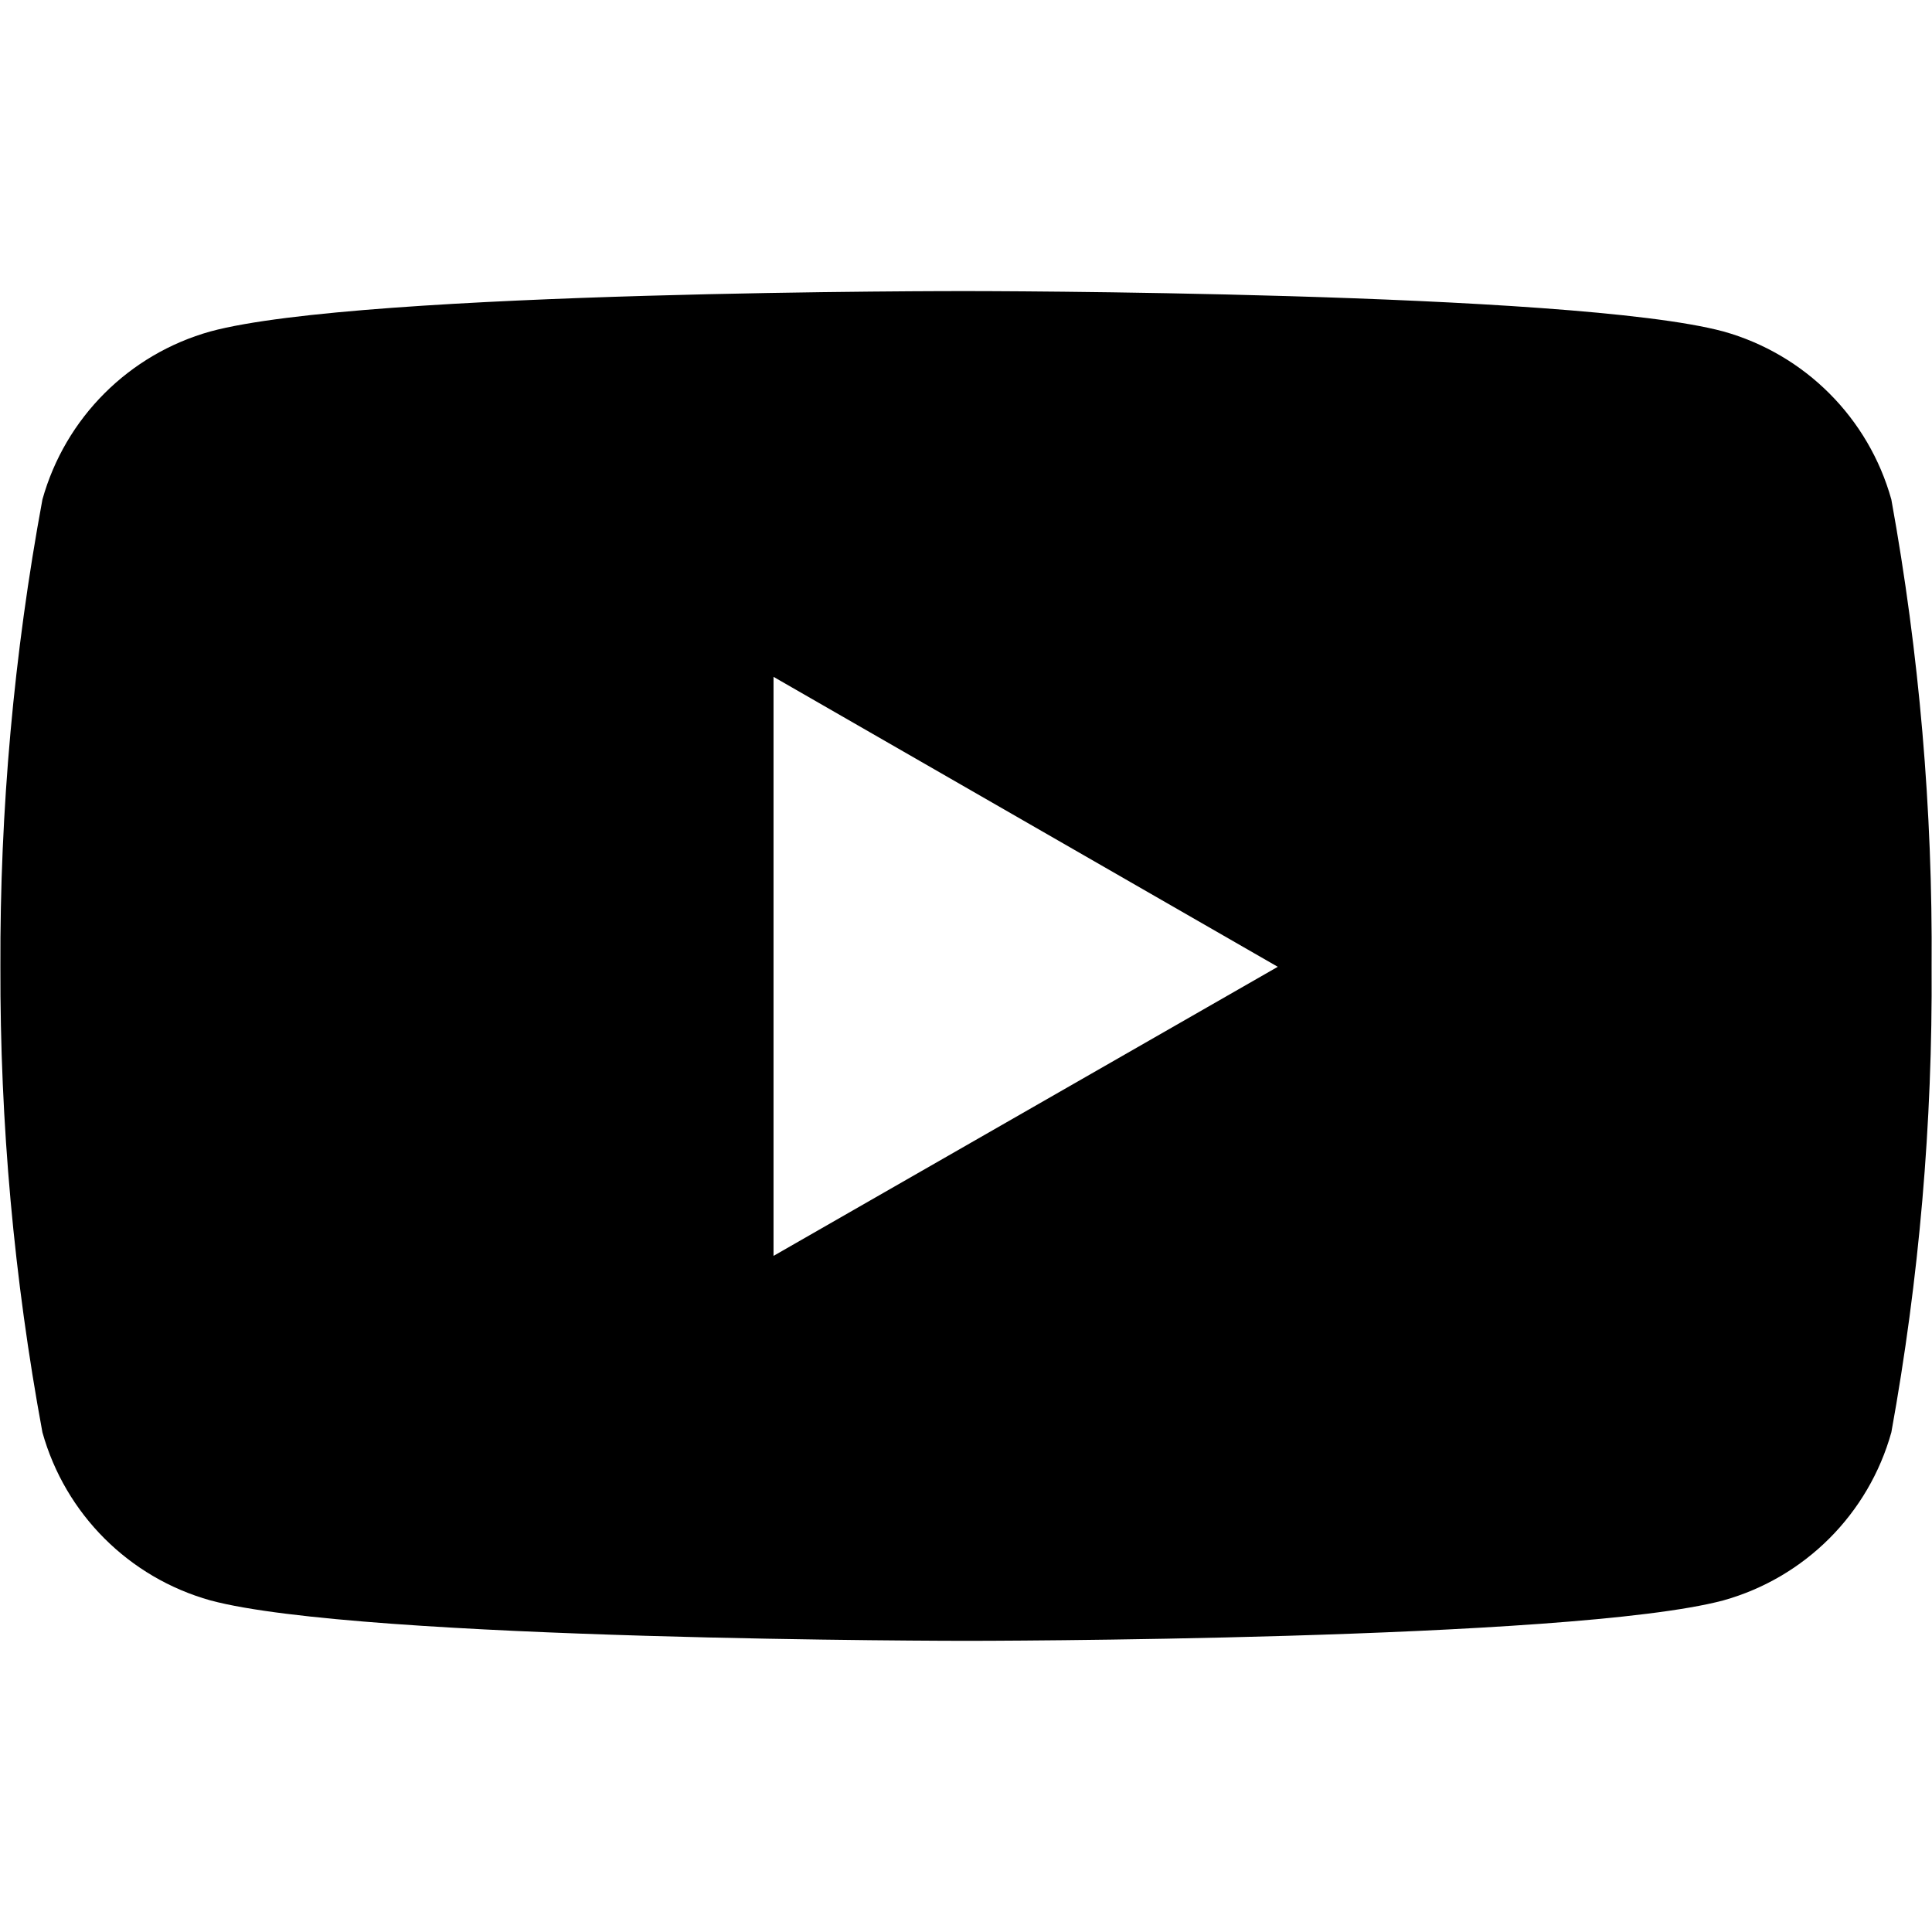
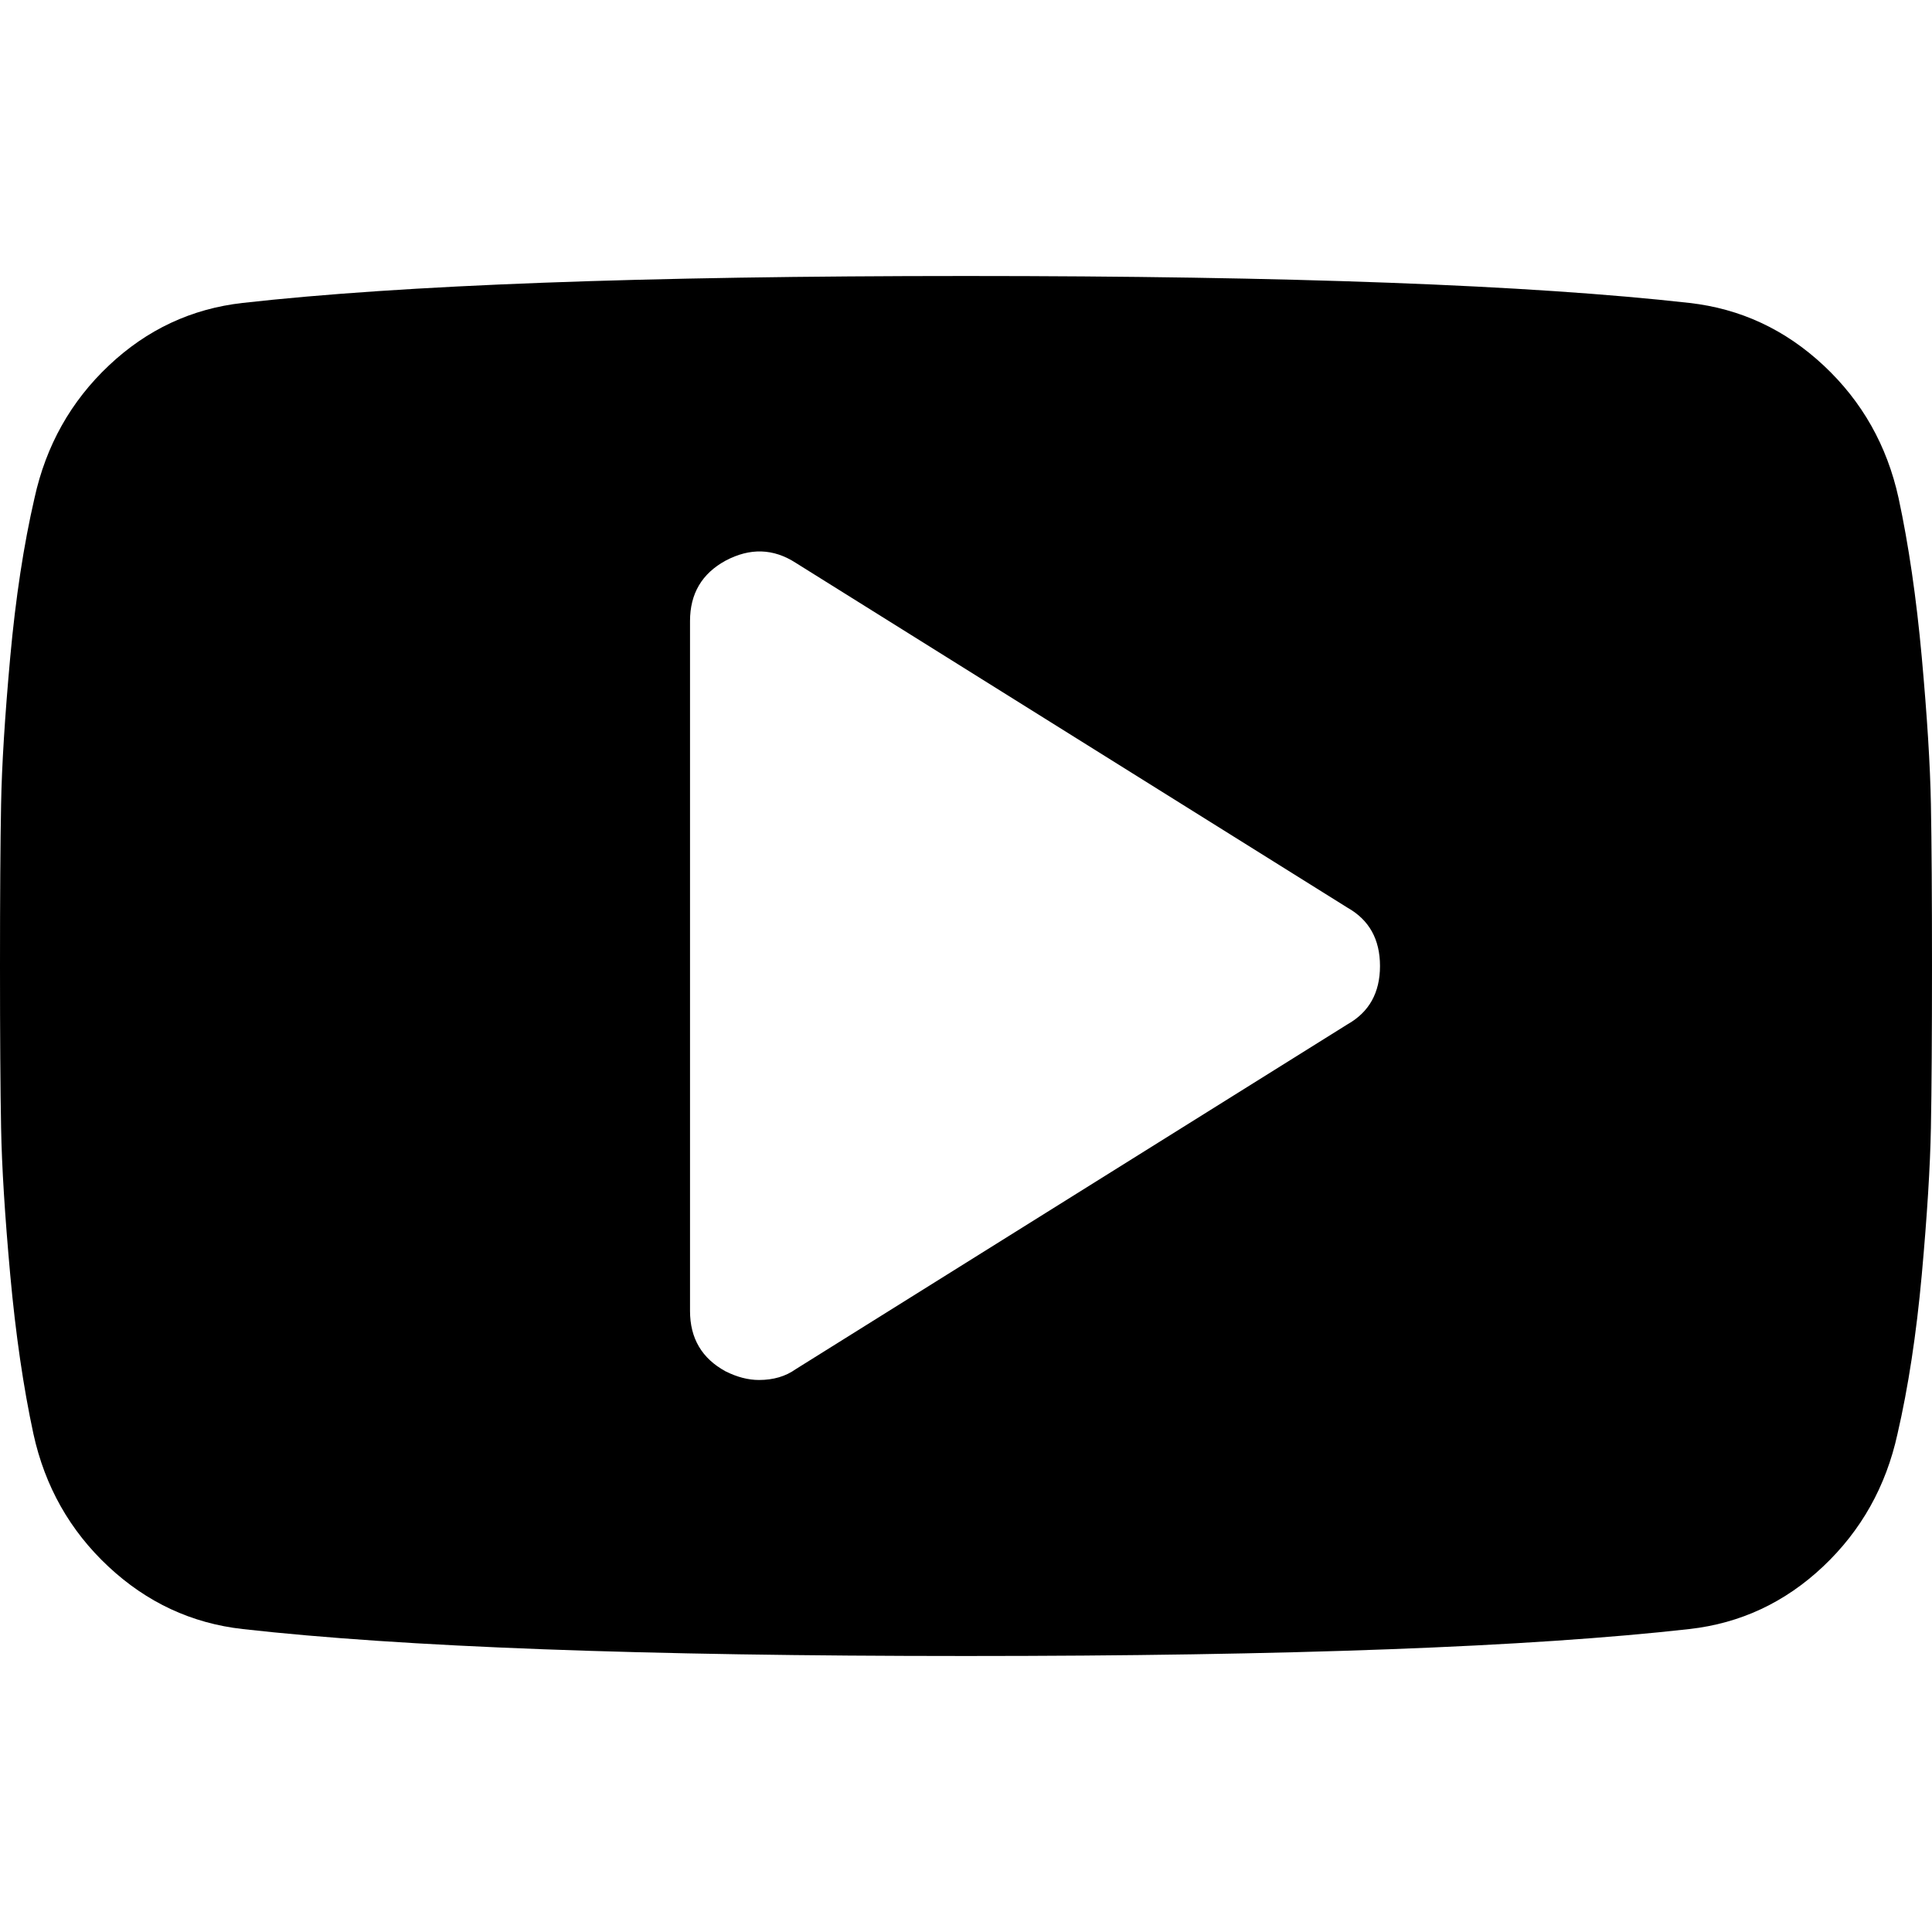
- <svg xmlns="http://www.w3.org/2000/svg" aria-labelledby="simpleicons-youtube-icon" role="img" viewBox="0 0 24 24">
-   <path class="a" d="M23.495 6.205a3.007 3.007 0 0 0-2.088-2.088c-1.87-.501-9.396-.501-9.396-.501s-7.507-.01-9.396.501A3.007 3.007 0 0 0 .527 6.205a31.247 31.247 0 0 0-.522 5.805 31.247 31.247 0 0 0 .522 5.783 3.007 3.007 0 0 0 2.088 2.088c1.868.502 9.396.502 9.396.502s7.506 0 9.396-.502a3.007 3.007 0 0 0 2.088-2.088 31.247 31.247 0 0 0 .5-5.783 31.247 31.247 0 0 0-.5-5.805zM9.609 15.601V8.408l6.264 3.602z" />
+ <svg xmlns="http://www.w3.org/2000/svg" version="1.1" id="Capa_1" x="0px" y="0px" width="511.626px" height="511.627px" viewBox="0 0 511.626 511.627" style="enable-background:new 0 0 511.626 511.627;" xml:space="preserve">
+   <g>
+     <path d="M511.339,212.987c-0.186-10.277-1-23.271-2.423-38.97c-1.431-15.708-3.478-29.746-6.14-42.115   c-3.046-13.893-9.661-25.6-19.842-35.117c-10.181-9.519-22.031-15.037-35.549-16.562c-42.258-4.755-106.115-7.135-191.573-7.135   c-85.459,0-149.317,2.38-191.572,7.135c-13.516,1.524-25.319,7.043-35.404,16.562c-10.089,9.514-16.656,21.221-19.702,35.117   c-2.852,12.373-4.996,26.41-6.423,42.115c-1.425,15.699-2.235,28.688-2.424,38.97C0.094,223.265,0,237.539,0,255.813   c0,18.272,0.094,32.55,0.288,42.826c0.189,10.284,0.999,23.271,2.424,38.969c1.427,15.707,3.474,29.745,6.139,42.116   c3.046,13.897,9.659,25.602,19.842,35.115c10.185,9.517,22.036,15.036,35.548,16.56c42.255,4.76,106.109,7.139,191.572,7.139   c85.466,0,149.315-2.379,191.573-7.139c13.518-1.523,25.316-7.043,35.405-16.56c10.089-9.514,16.652-21.225,19.698-35.115   c2.854-12.371,4.996-26.409,6.427-42.116c1.423-15.697,2.231-28.691,2.423-38.969c0.191-10.276,0.287-24.554,0.287-42.826   C511.626,237.539,511.531,223.265,511.339,212.987z M356.883,271.231L210.706,362.59c-2.666,1.903-5.905,2.854-9.71,2.854   c-2.853,0-5.803-0.764-8.848-2.286c-6.28-3.422-9.419-8.754-9.419-15.985V164.454c0-7.229,3.14-12.561,9.419-15.986   c6.473-3.431,12.657-3.239,18.558,0.571l146.178,91.36c5.708,3.23,8.562,8.372,8.562,15.415   C365.446,262.854,362.591,267.998,356.883,271.231z" />
+   </g>
+   <g>
+ </g>
+   <g>
+ </g>
+   <g>
+ </g>
+   <g>
+ </g>
+   <g>
+ </g>
+   <g>
+ </g>
+   <g>
+ </g>
+   <g>
+ </g>
+   <g>
+ </g>
+   <g>
+ </g>
+   <g>
+ </g>
+   <g>
+ </g>
+   <g>
+ </g>
+   <g>
+ </g>
+   <g>
+ </g>
</svg>
